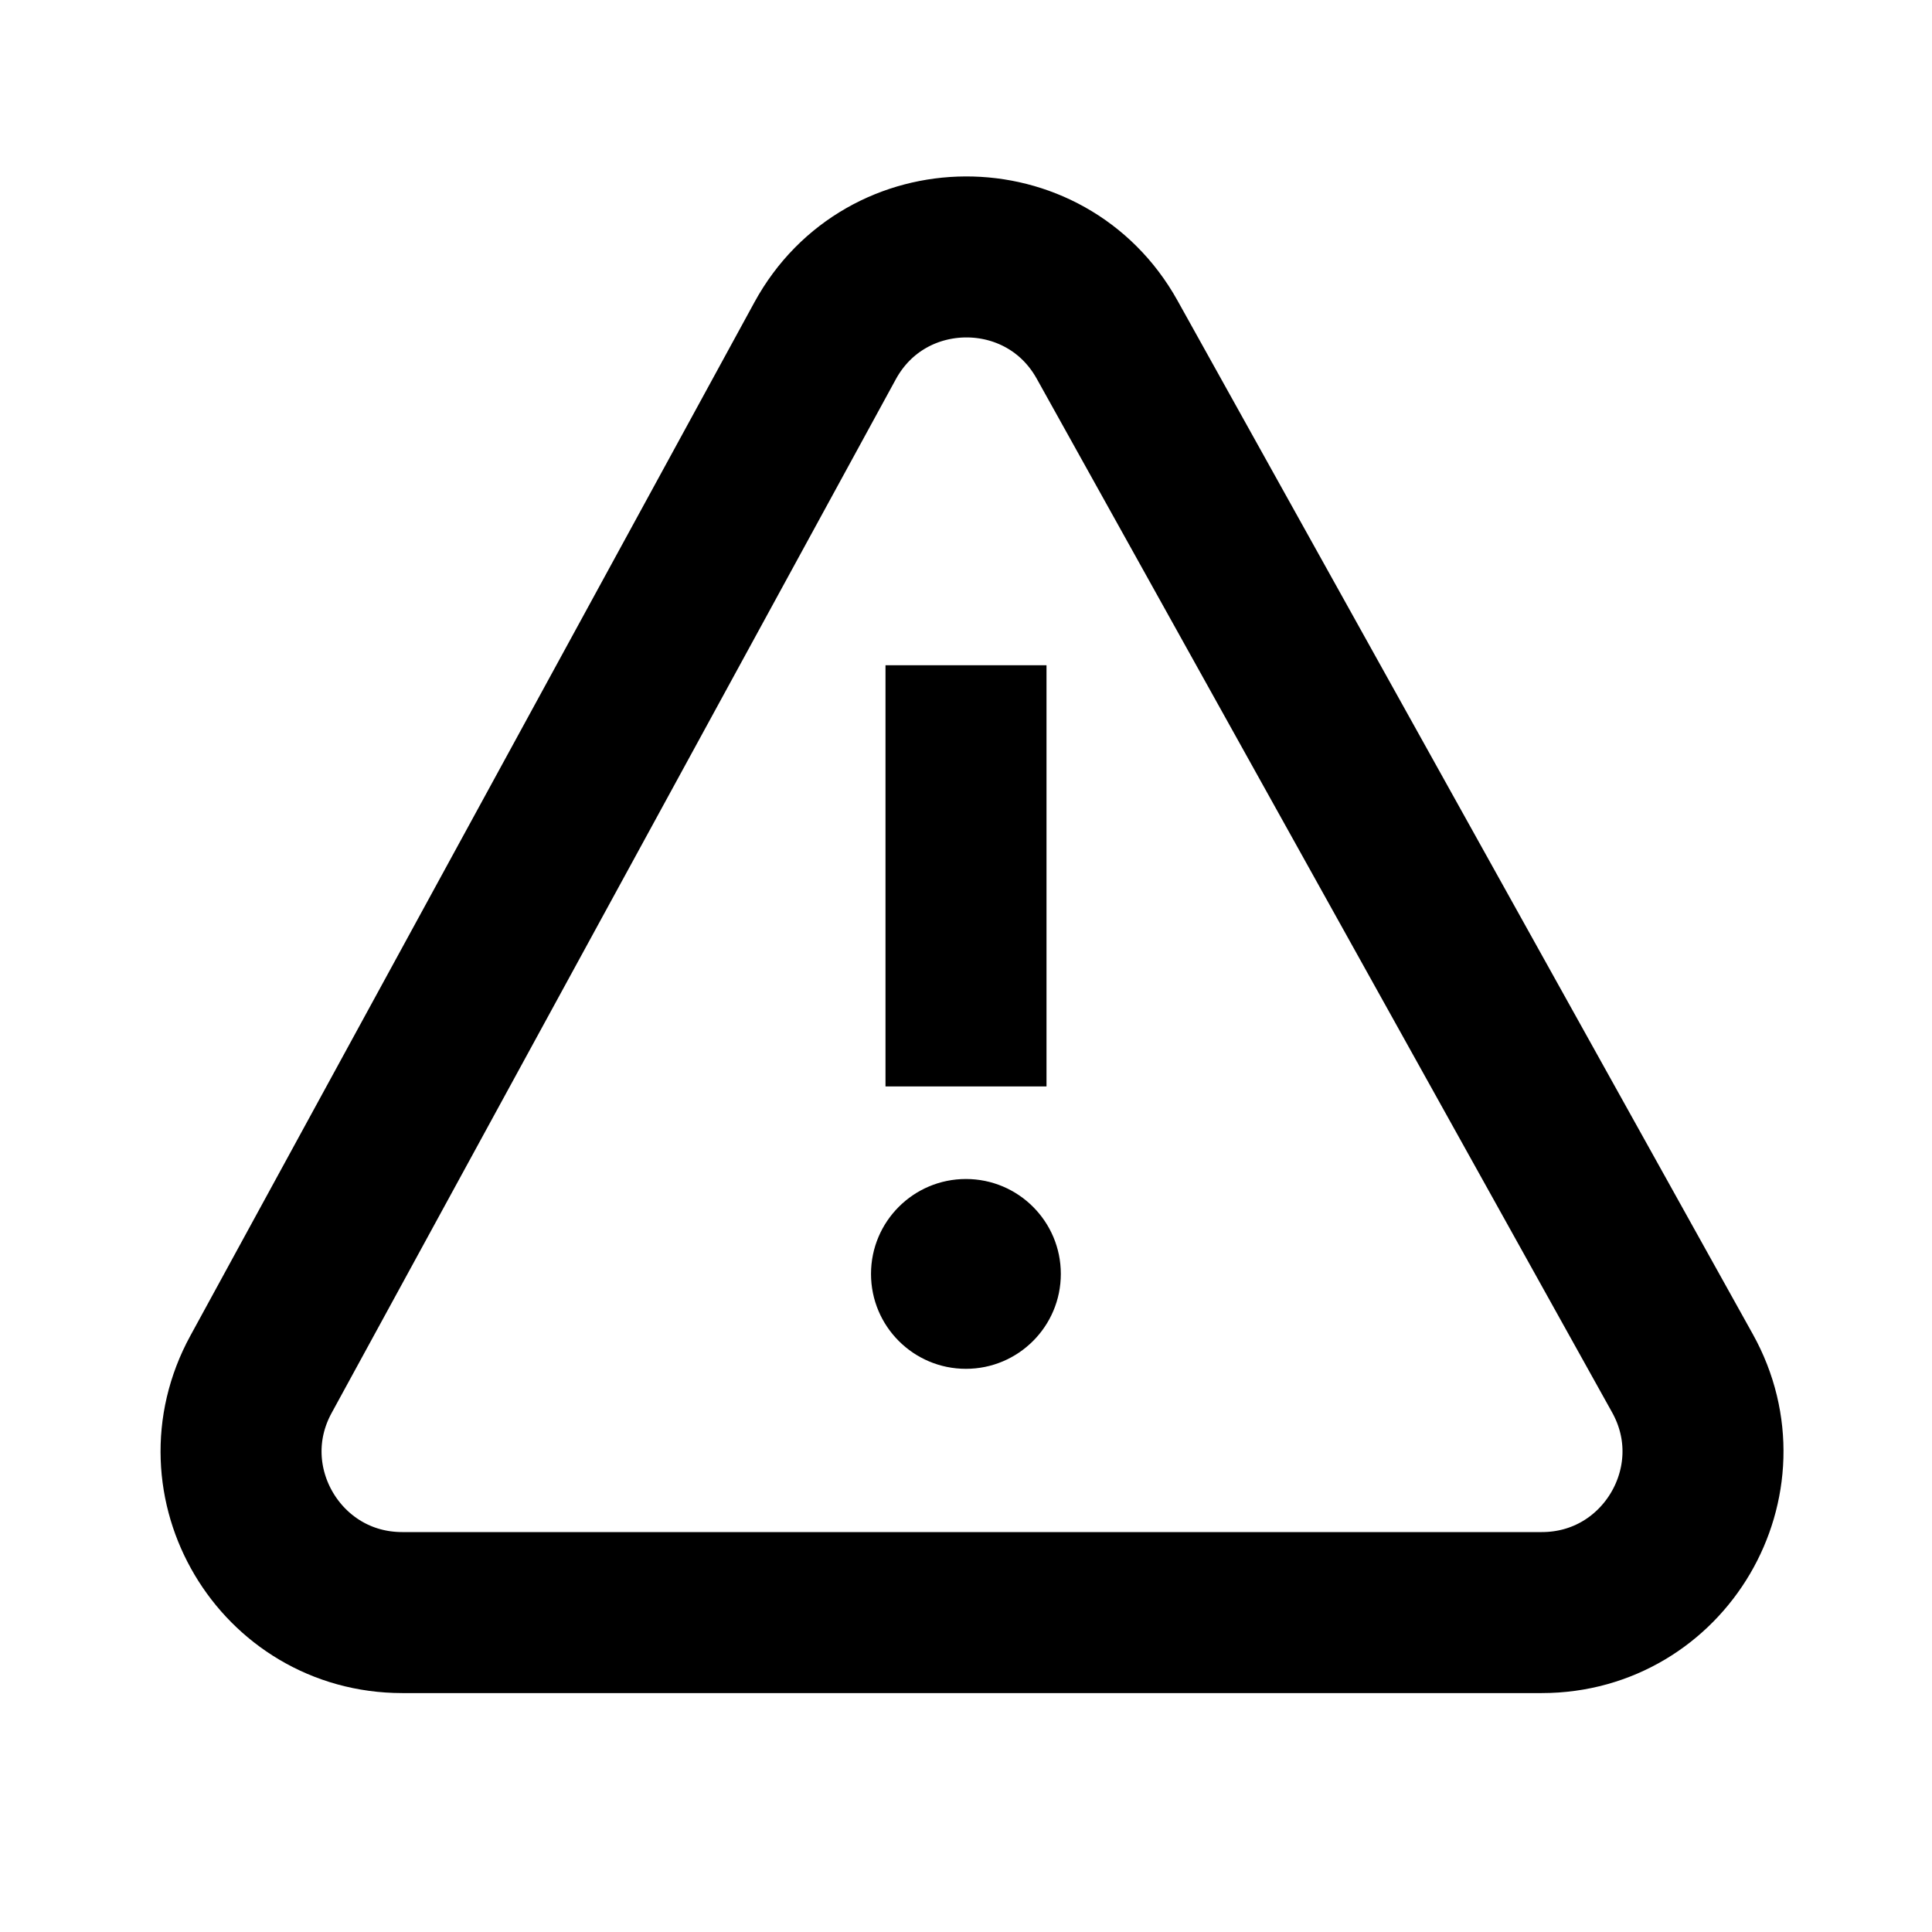
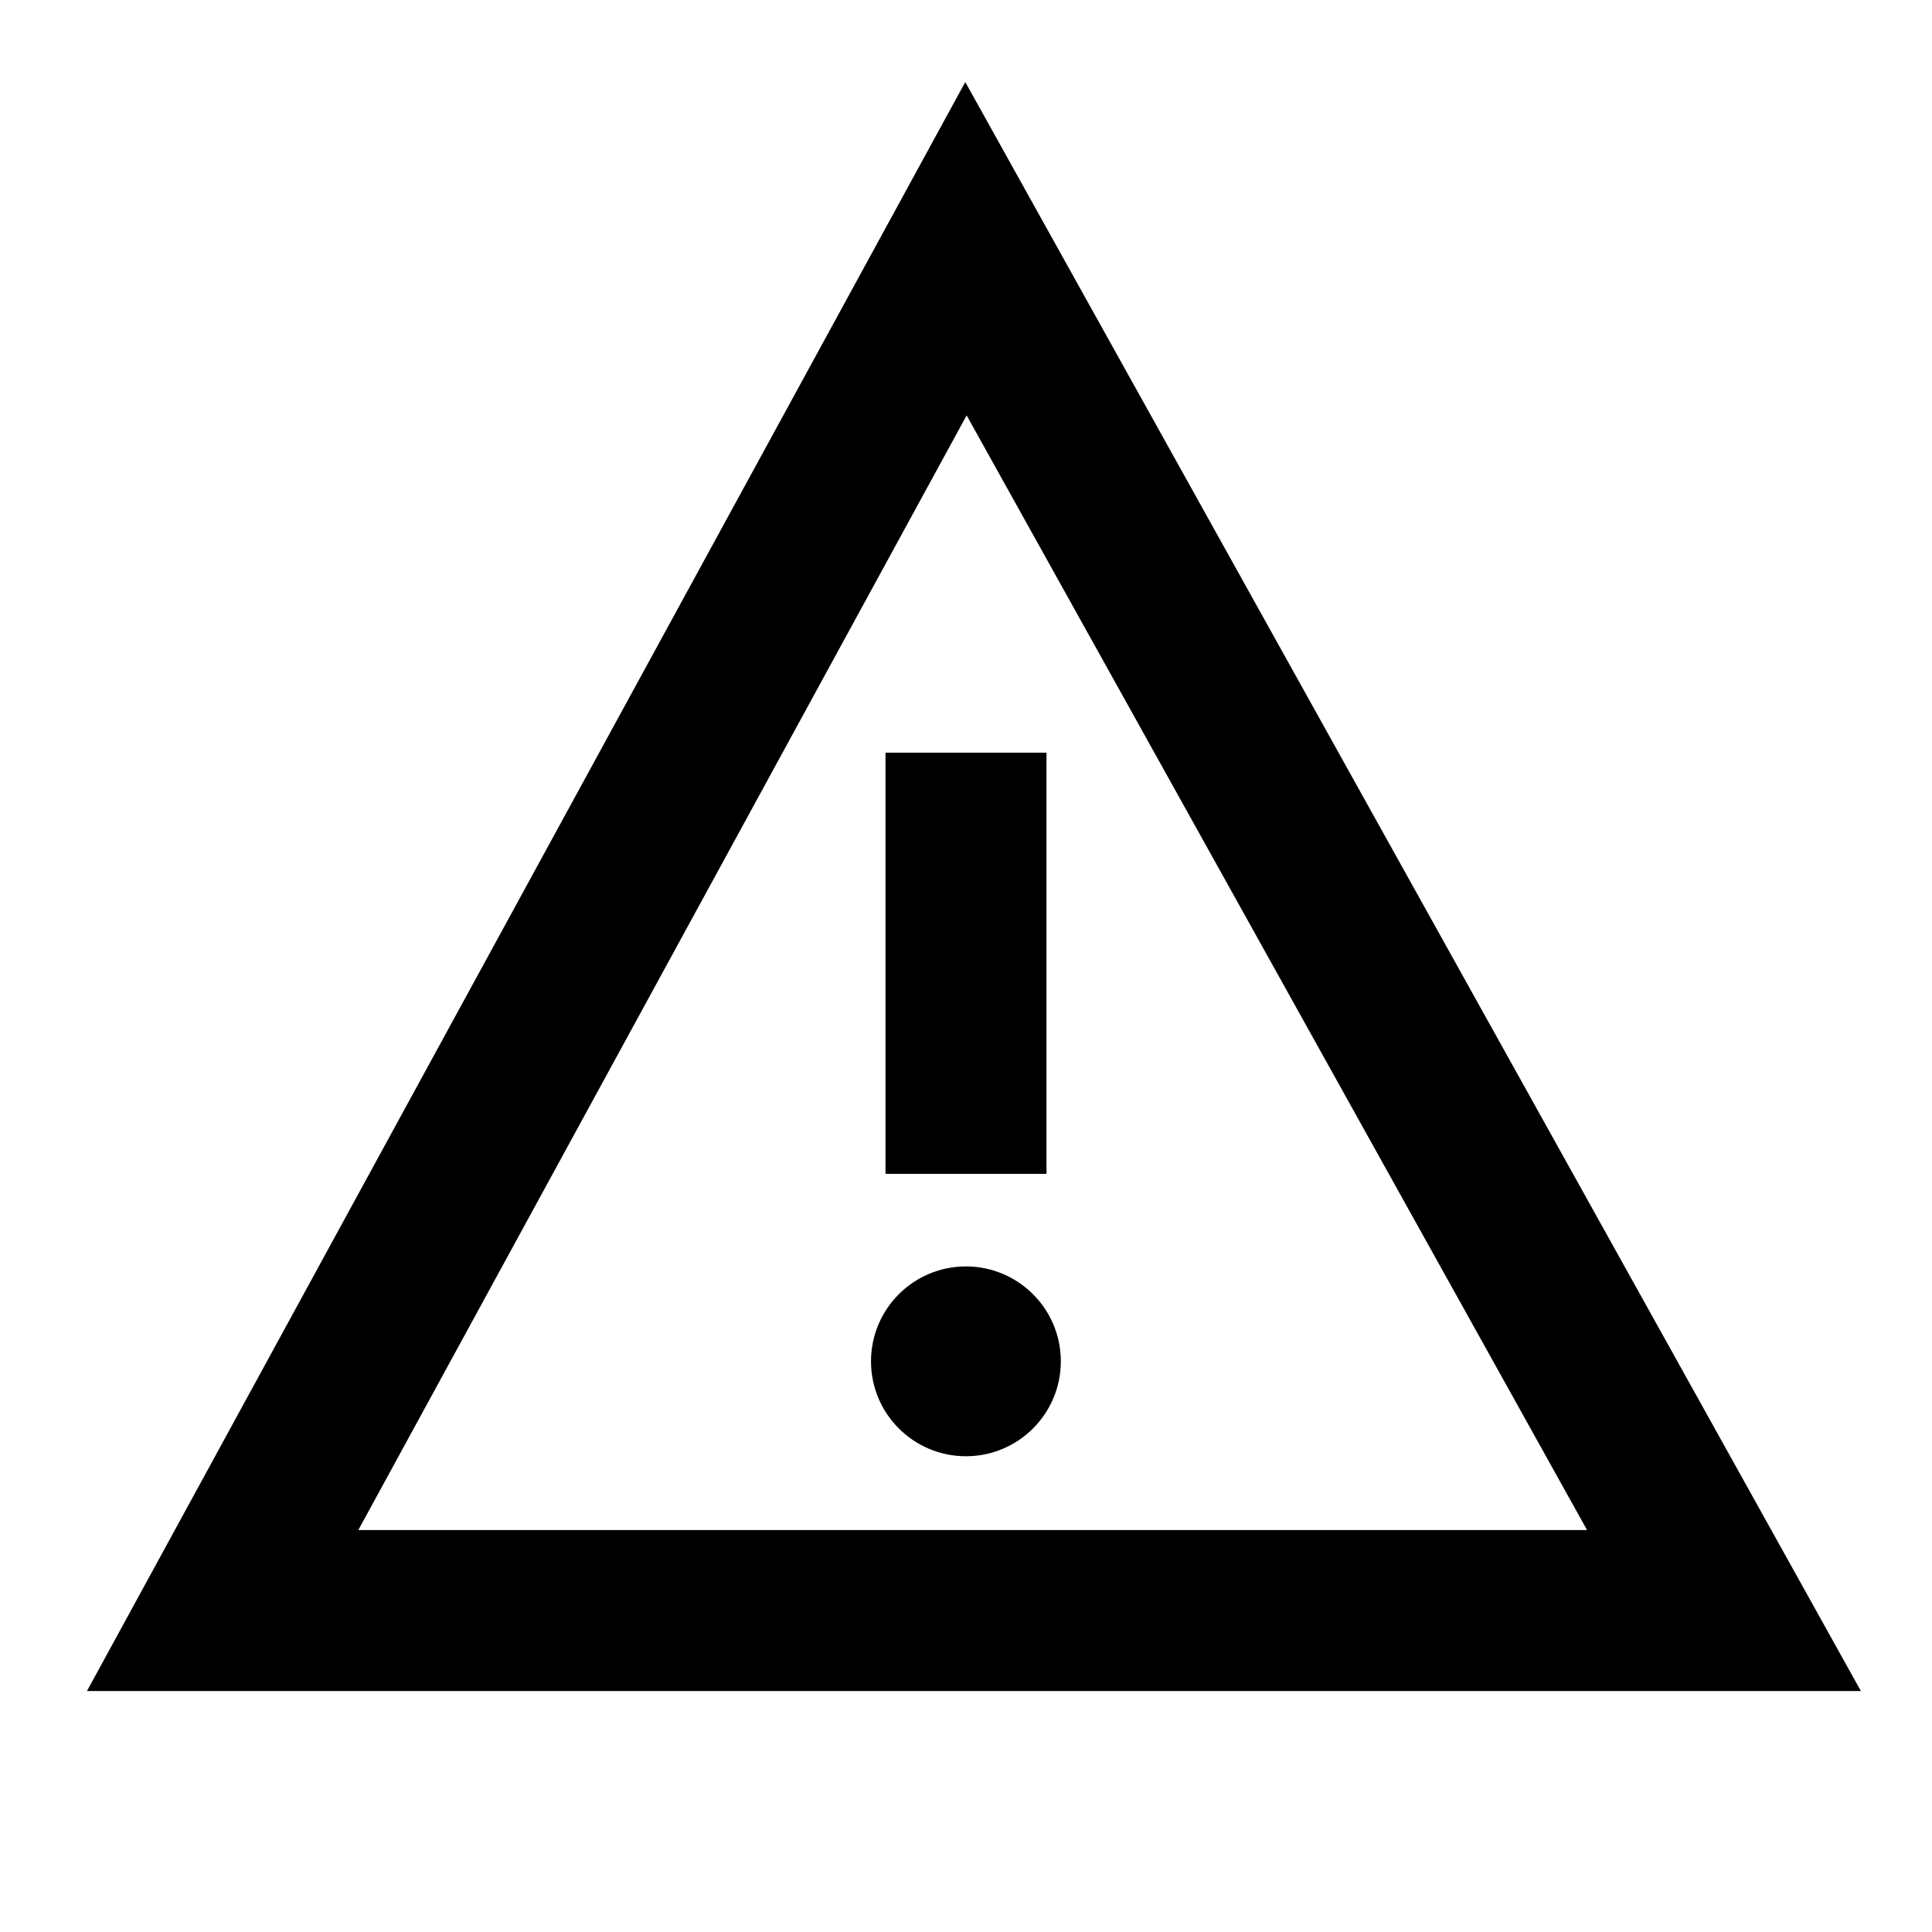
<svg xmlns="http://www.w3.org/2000/svg" width="24" height="24" viewBox="0 0 24 24" fill="none">
-   <path d="M3.242 17.073C2.514 18.406 3.479 20.032 4.997 20.032H19.152C20.678 20.032 21.642 18.392 20.9 17.059L13.753 4.219C12.987 2.843 11.005 2.851 10.25 4.233L3.242 17.073Z" stroke="currentColor" stroke-width="2" stroke-miterlimit="10" stroke-linejoin="round" />
-   <path d="M12 13.496V8.264" stroke="currentColor" stroke-width="2" stroke-miterlimit="10" />
-   <path d="M11.999 17.004C12.65 17.004 13.178 16.476 13.178 15.825C13.178 15.174 12.65 14.646 11.999 14.646C11.348 14.646 10.82 15.174 10.82 15.825C10.82 16.476 11.348 17.004 11.999 17.004Z" fill="currentColor" />
+   <path d="M23.117 21.007H1.08L11.991 1.019L23.117 21.007ZM4.451 19.007H19.715L12.008 5.16L4.451 19.007Z" fill="currentColor" />
+   <path d="M12 14.582V9.35" stroke="currentColor" stroke-width="2" stroke-miterlimit="10" />
+   <path d="M11.999 18.09C12.65 18.09 13.178 17.562 13.178 16.911C13.178 16.26 12.65 15.732 11.999 15.732C11.348 15.732 10.82 16.26 10.82 16.911C10.82 17.562 11.348 18.09 11.999 18.09Z" fill="currentColor" />
</svg>
